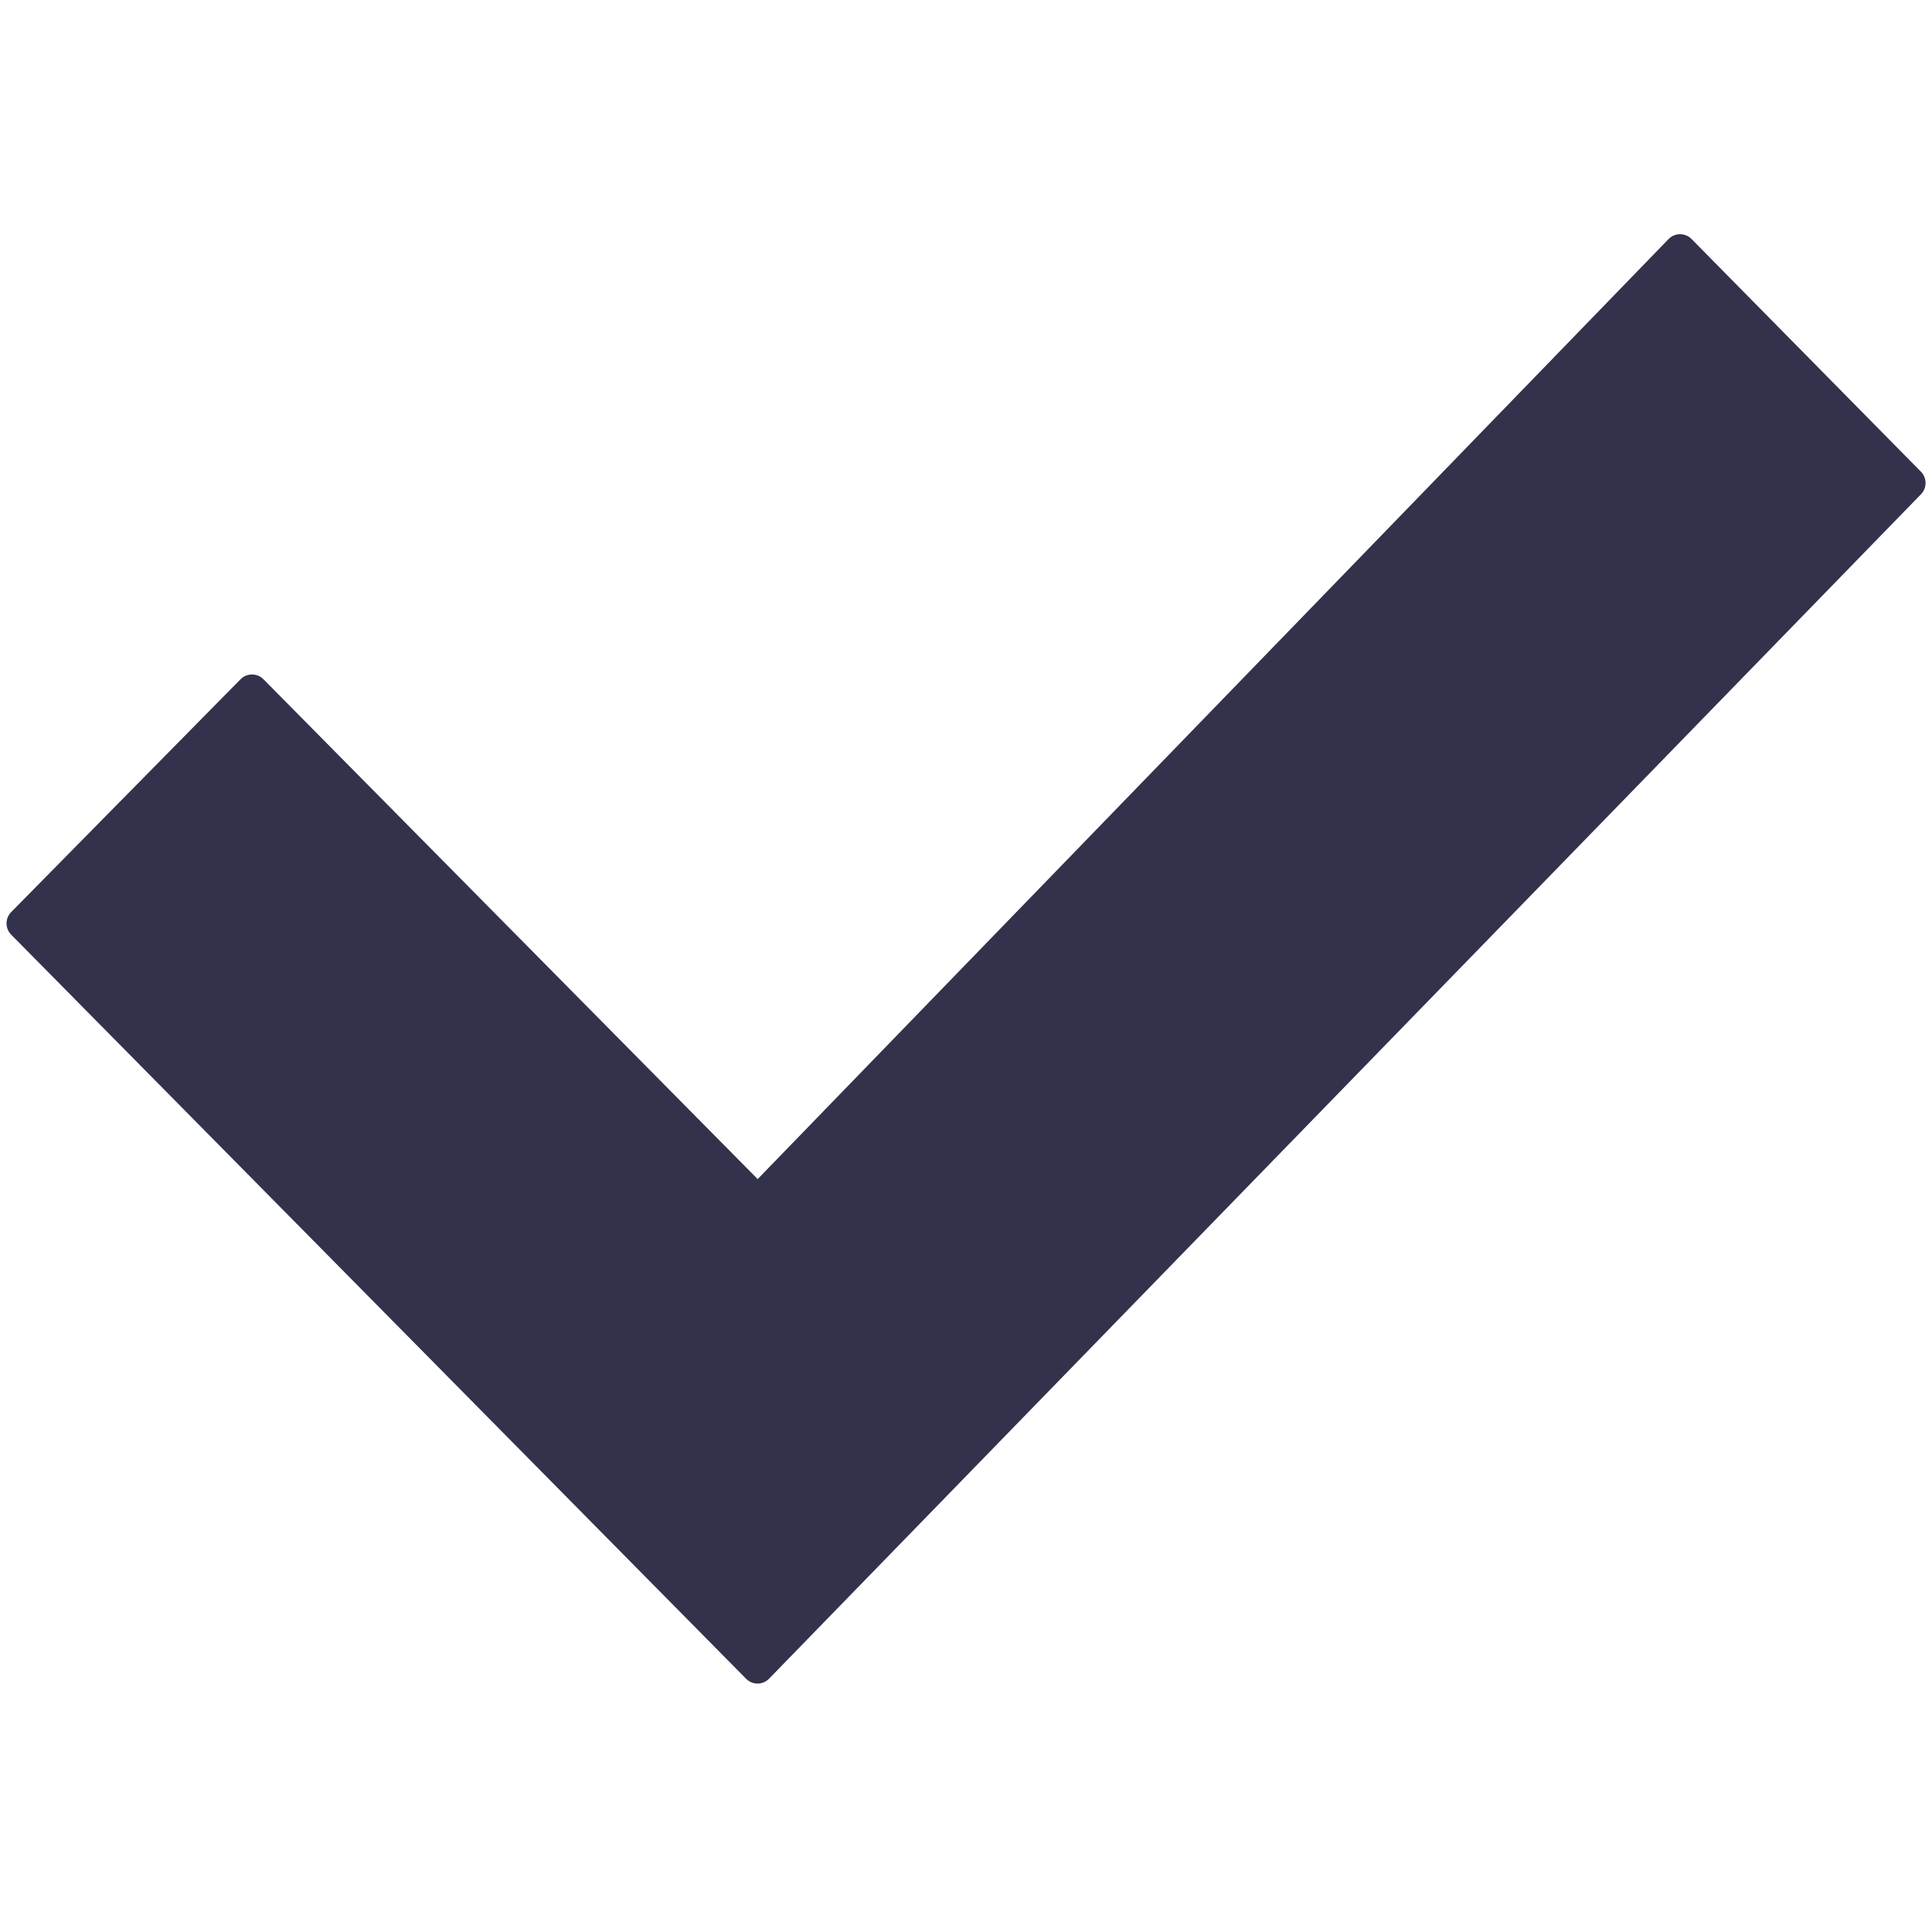
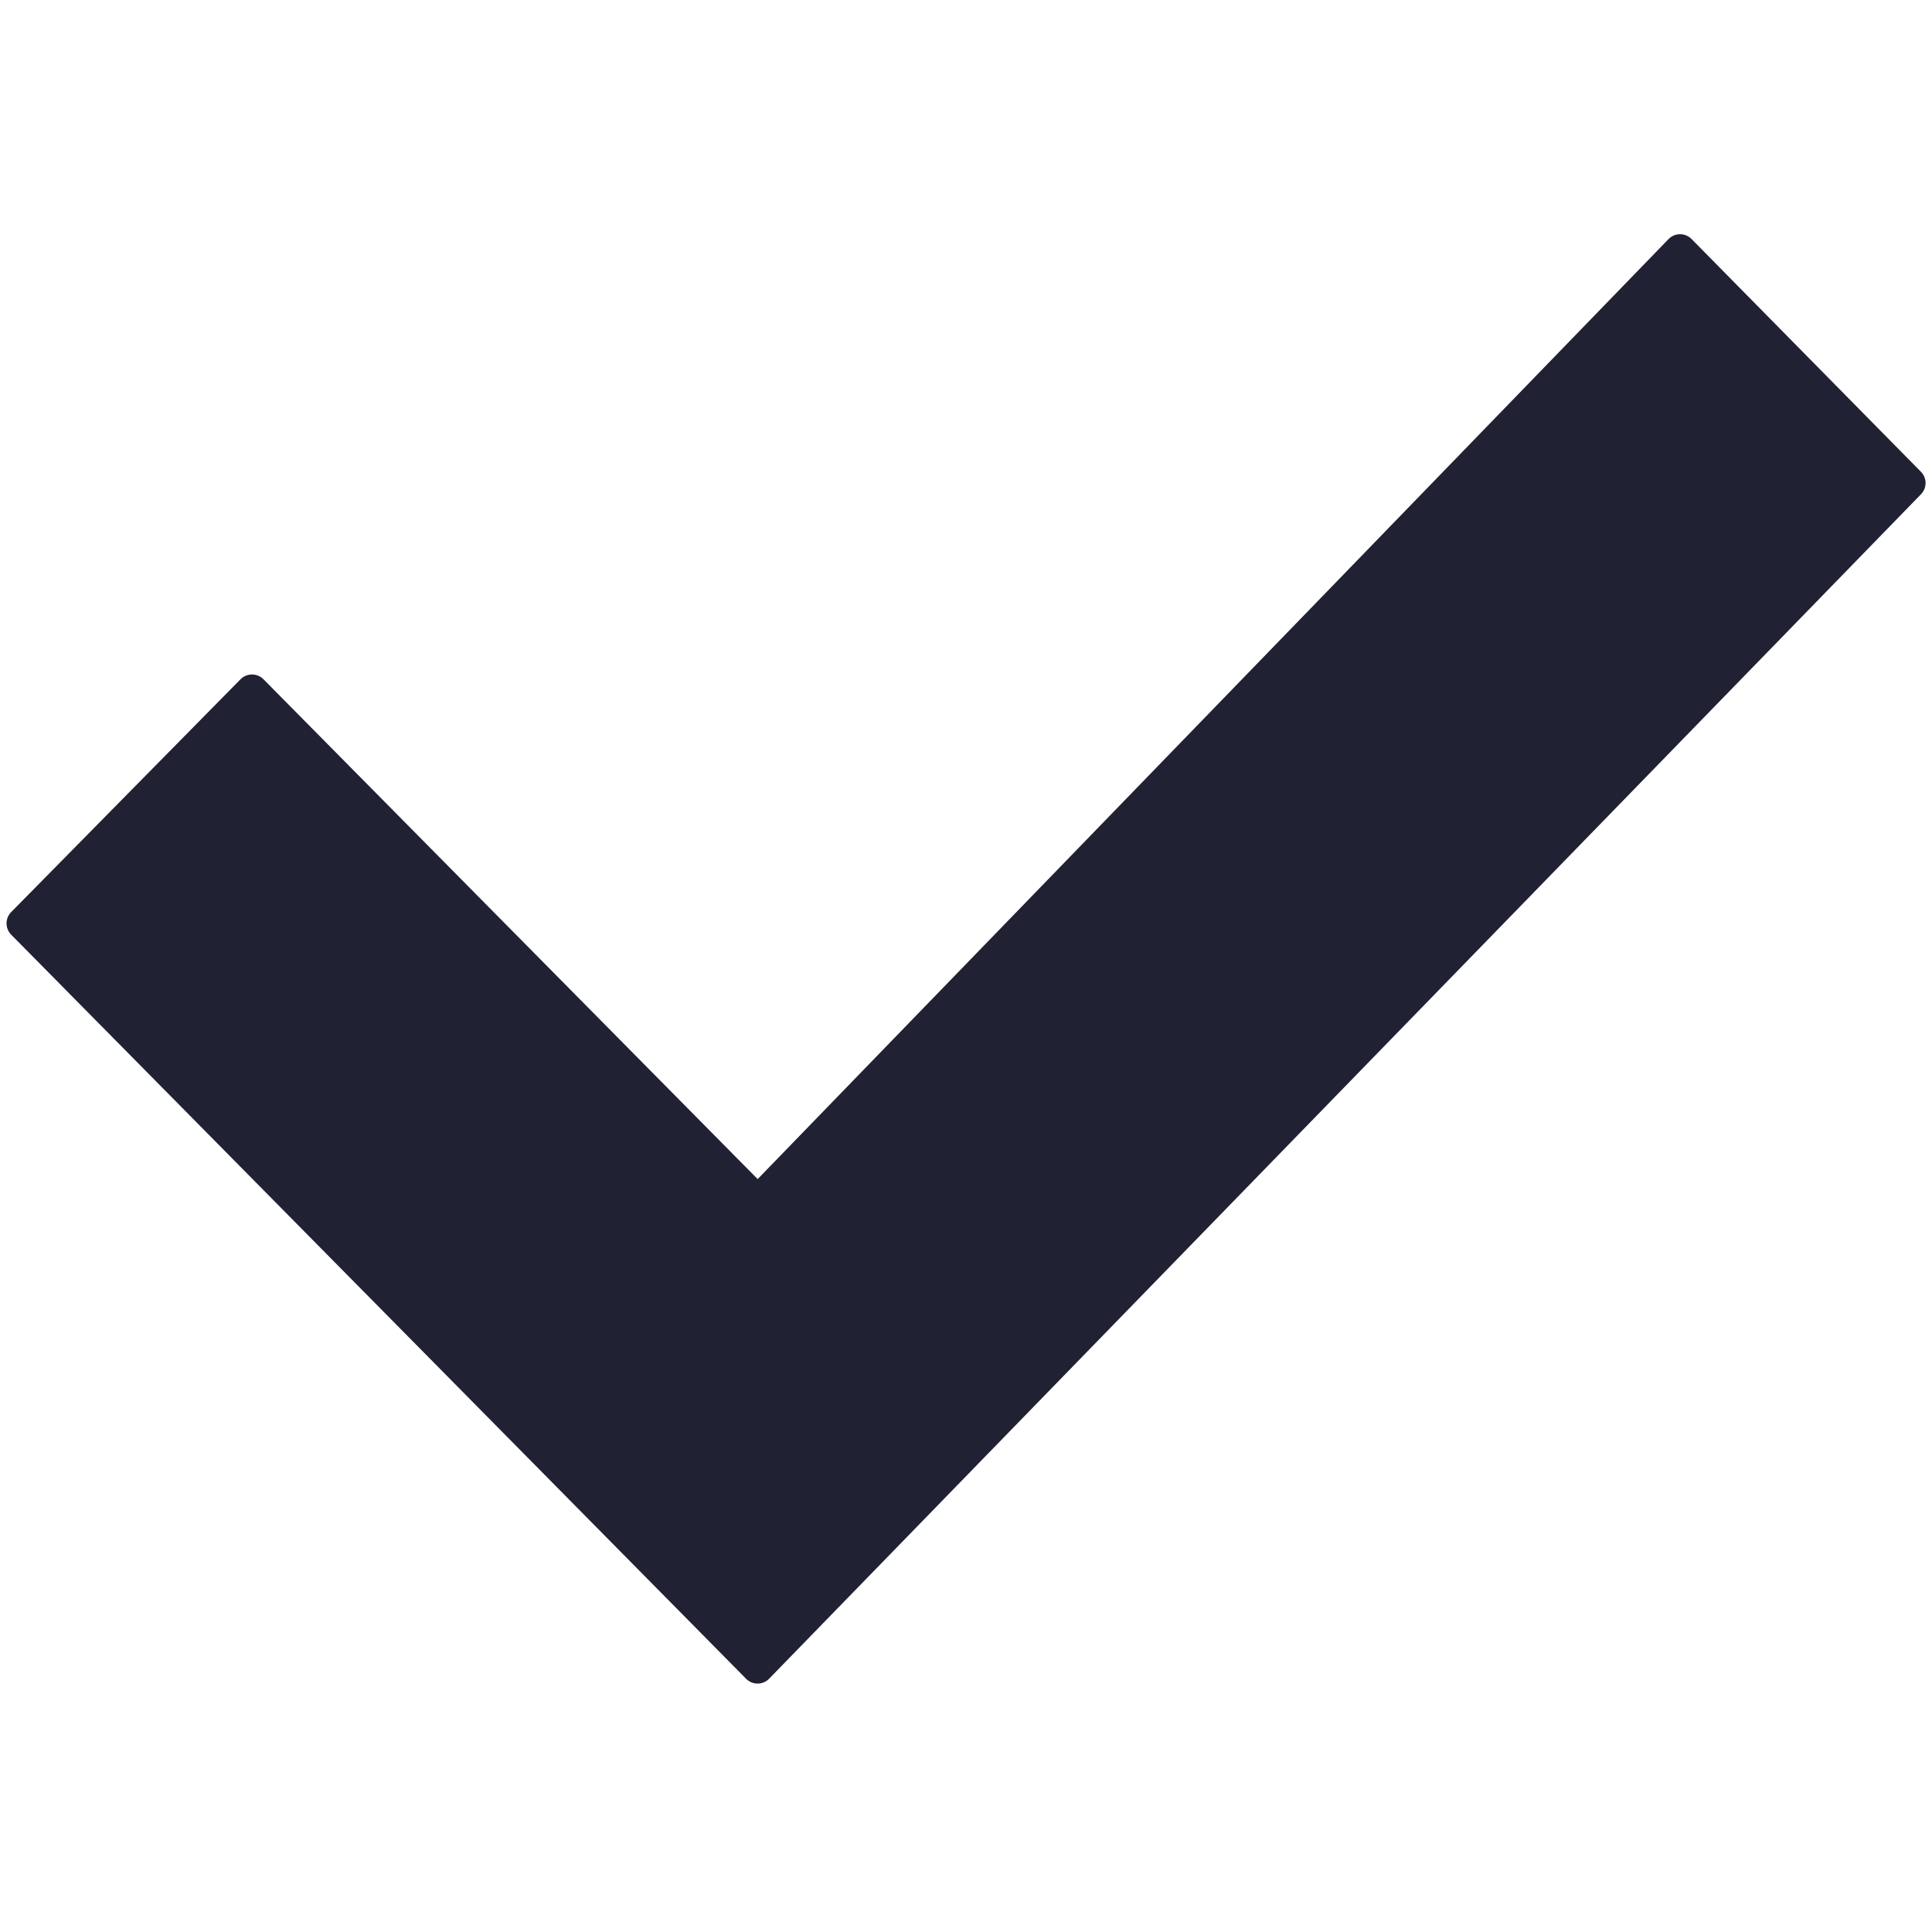
<svg xmlns="http://www.w3.org/2000/svg" width="24" height="24" viewBox="0 0 24 24" fill="none">
-   <path d="M20.727 2.97C20.805 2.89 20.934 2.889 21.013 2.969L23.863 5.86C23.939 5.938 23.939 6.062 23.863 6.14L9.554 20.853C9.476 20.934 9.348 20.934 9.269 20.855L0.139 11.611C0.062 11.533 0.062 11.408 0.139 11.33L2.988 8.438C3.066 8.359 3.195 8.359 3.273 8.438L9.412 14.647L20.727 2.97Z" fill="#32324D" />
+   <path d="M20.727 2.97C20.805 2.89 20.934 2.889 21.013 2.969L23.863 5.861C23.939 5.938 23.939 6.062 23.863 6.14L9.554 20.854C9.476 20.934 9.348 20.934 9.269 20.855L0.139 11.611C0.062 11.533 0.062 11.408 0.139 11.33L2.988 8.438C3.066 8.359 3.195 8.359 3.273 8.438L9.412 14.647L20.727 2.97Z" fill="#212134" />
</svg>
